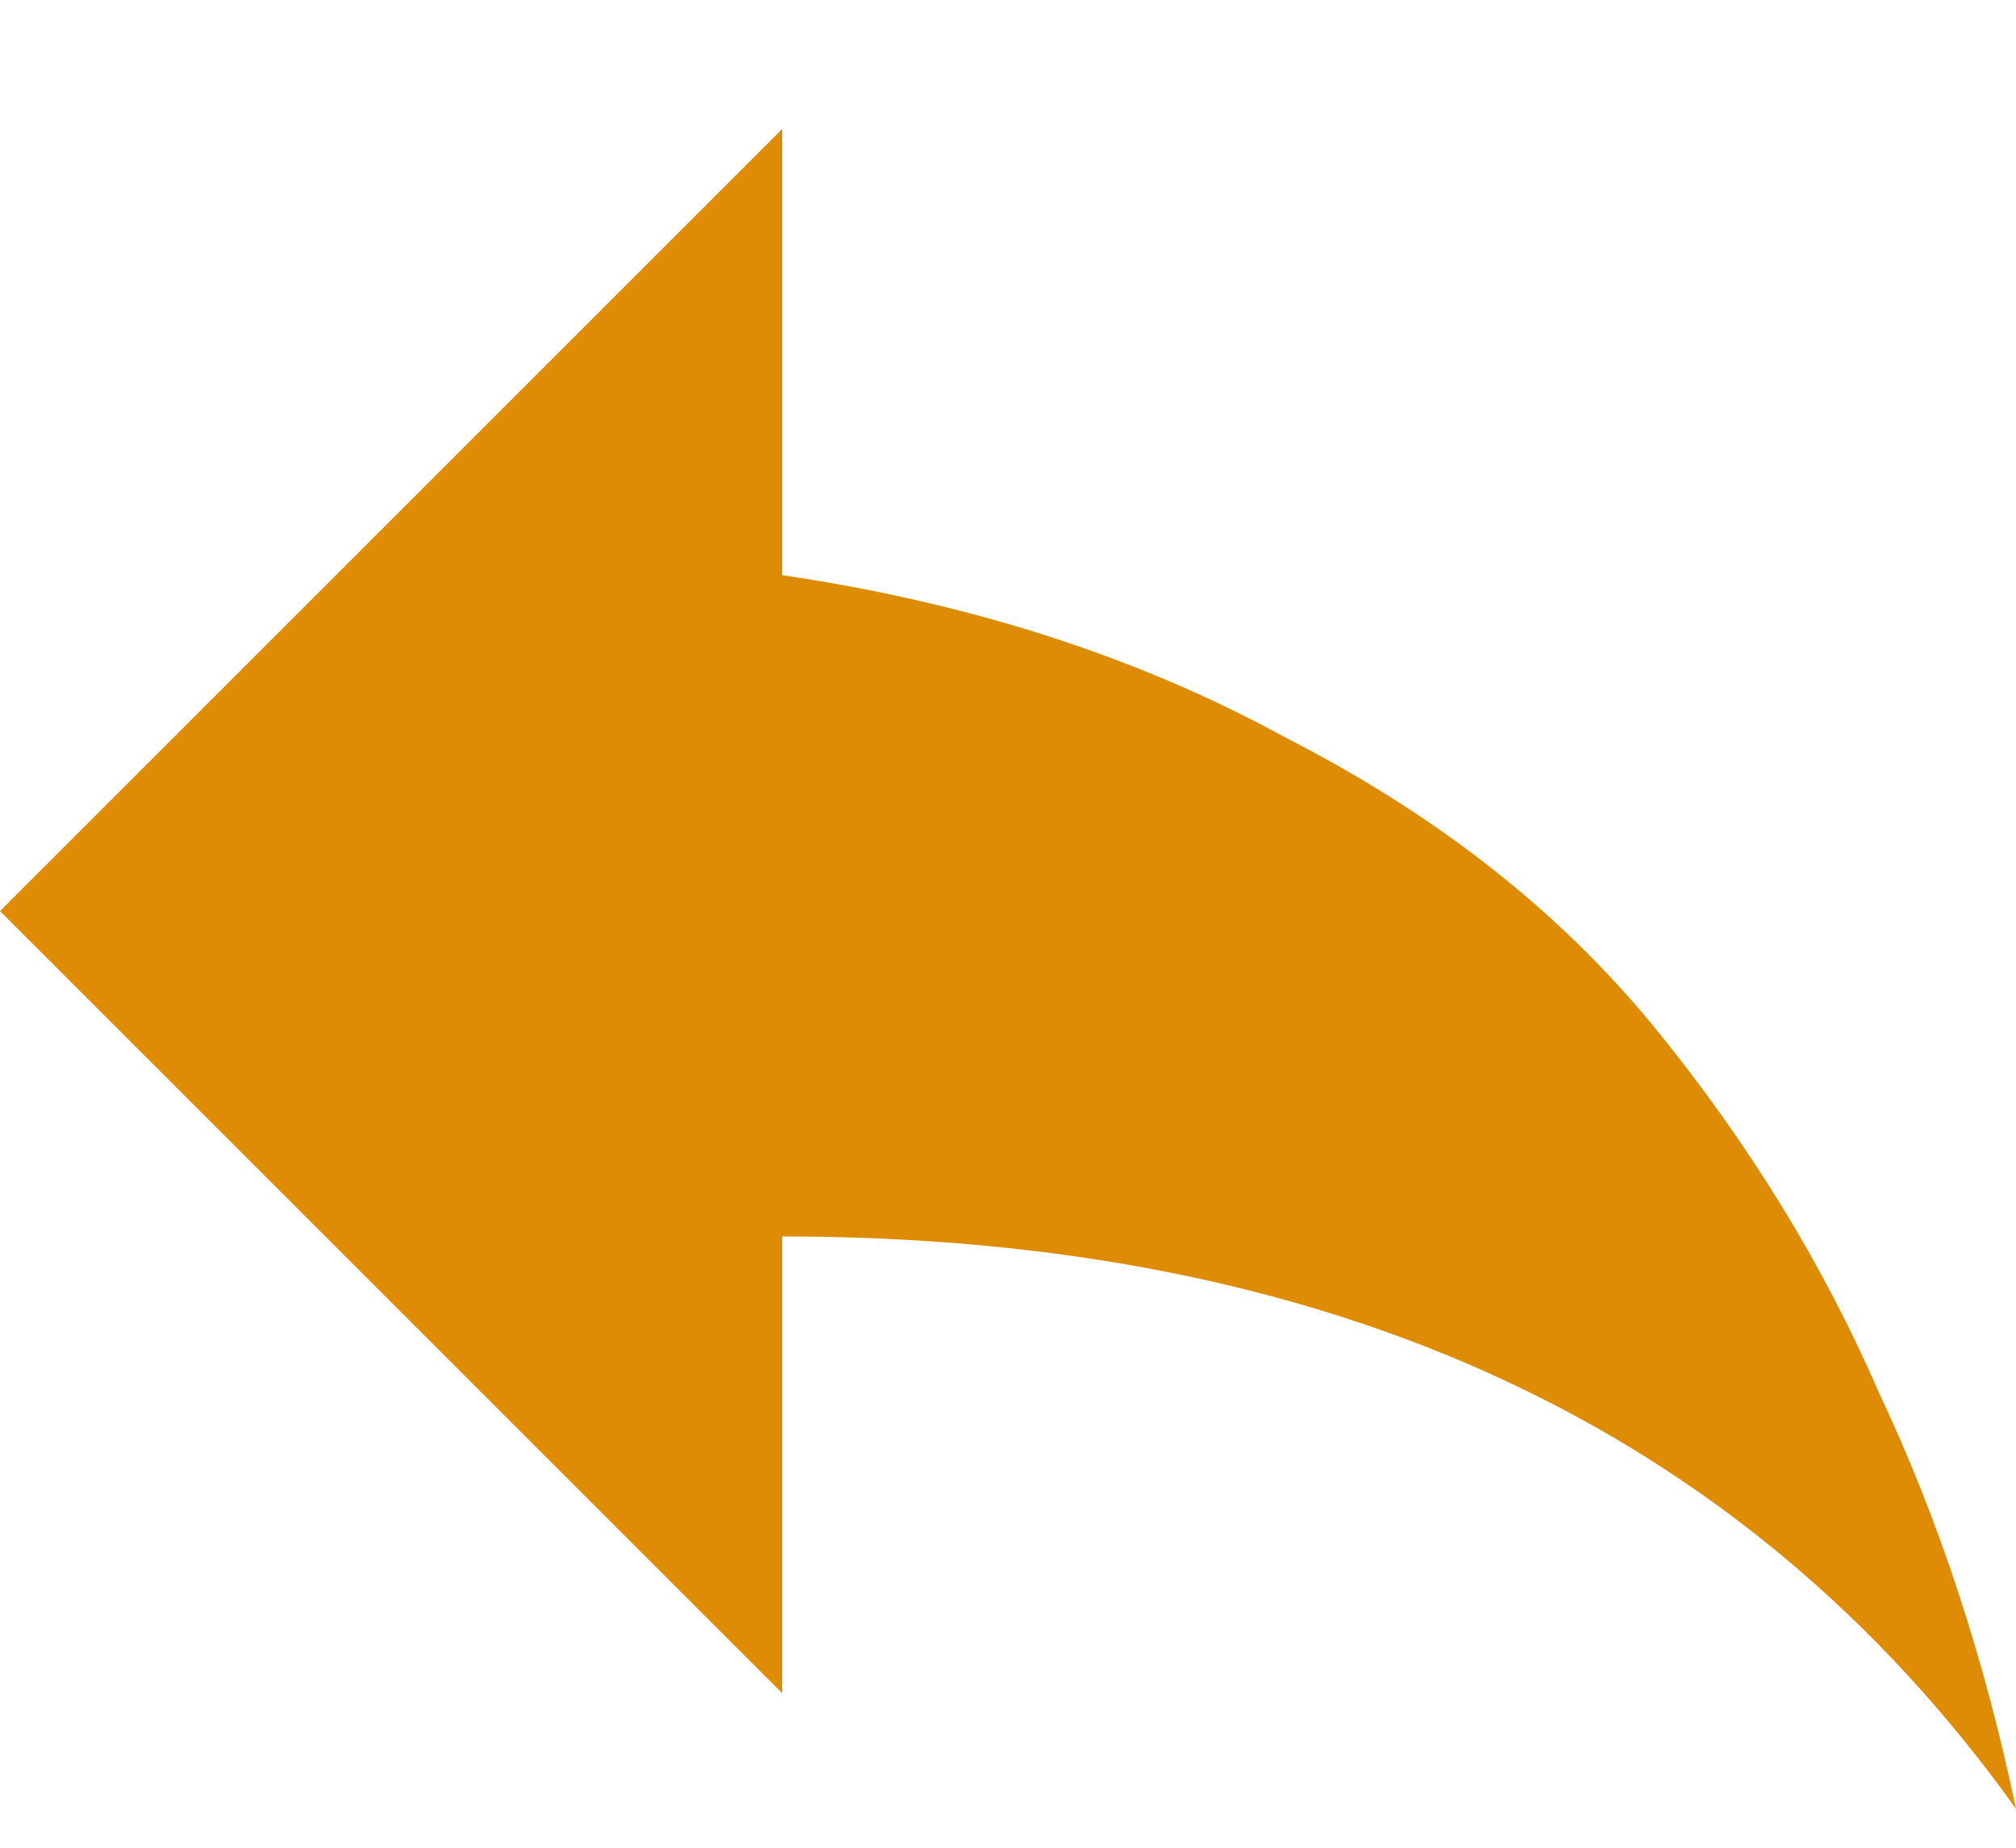
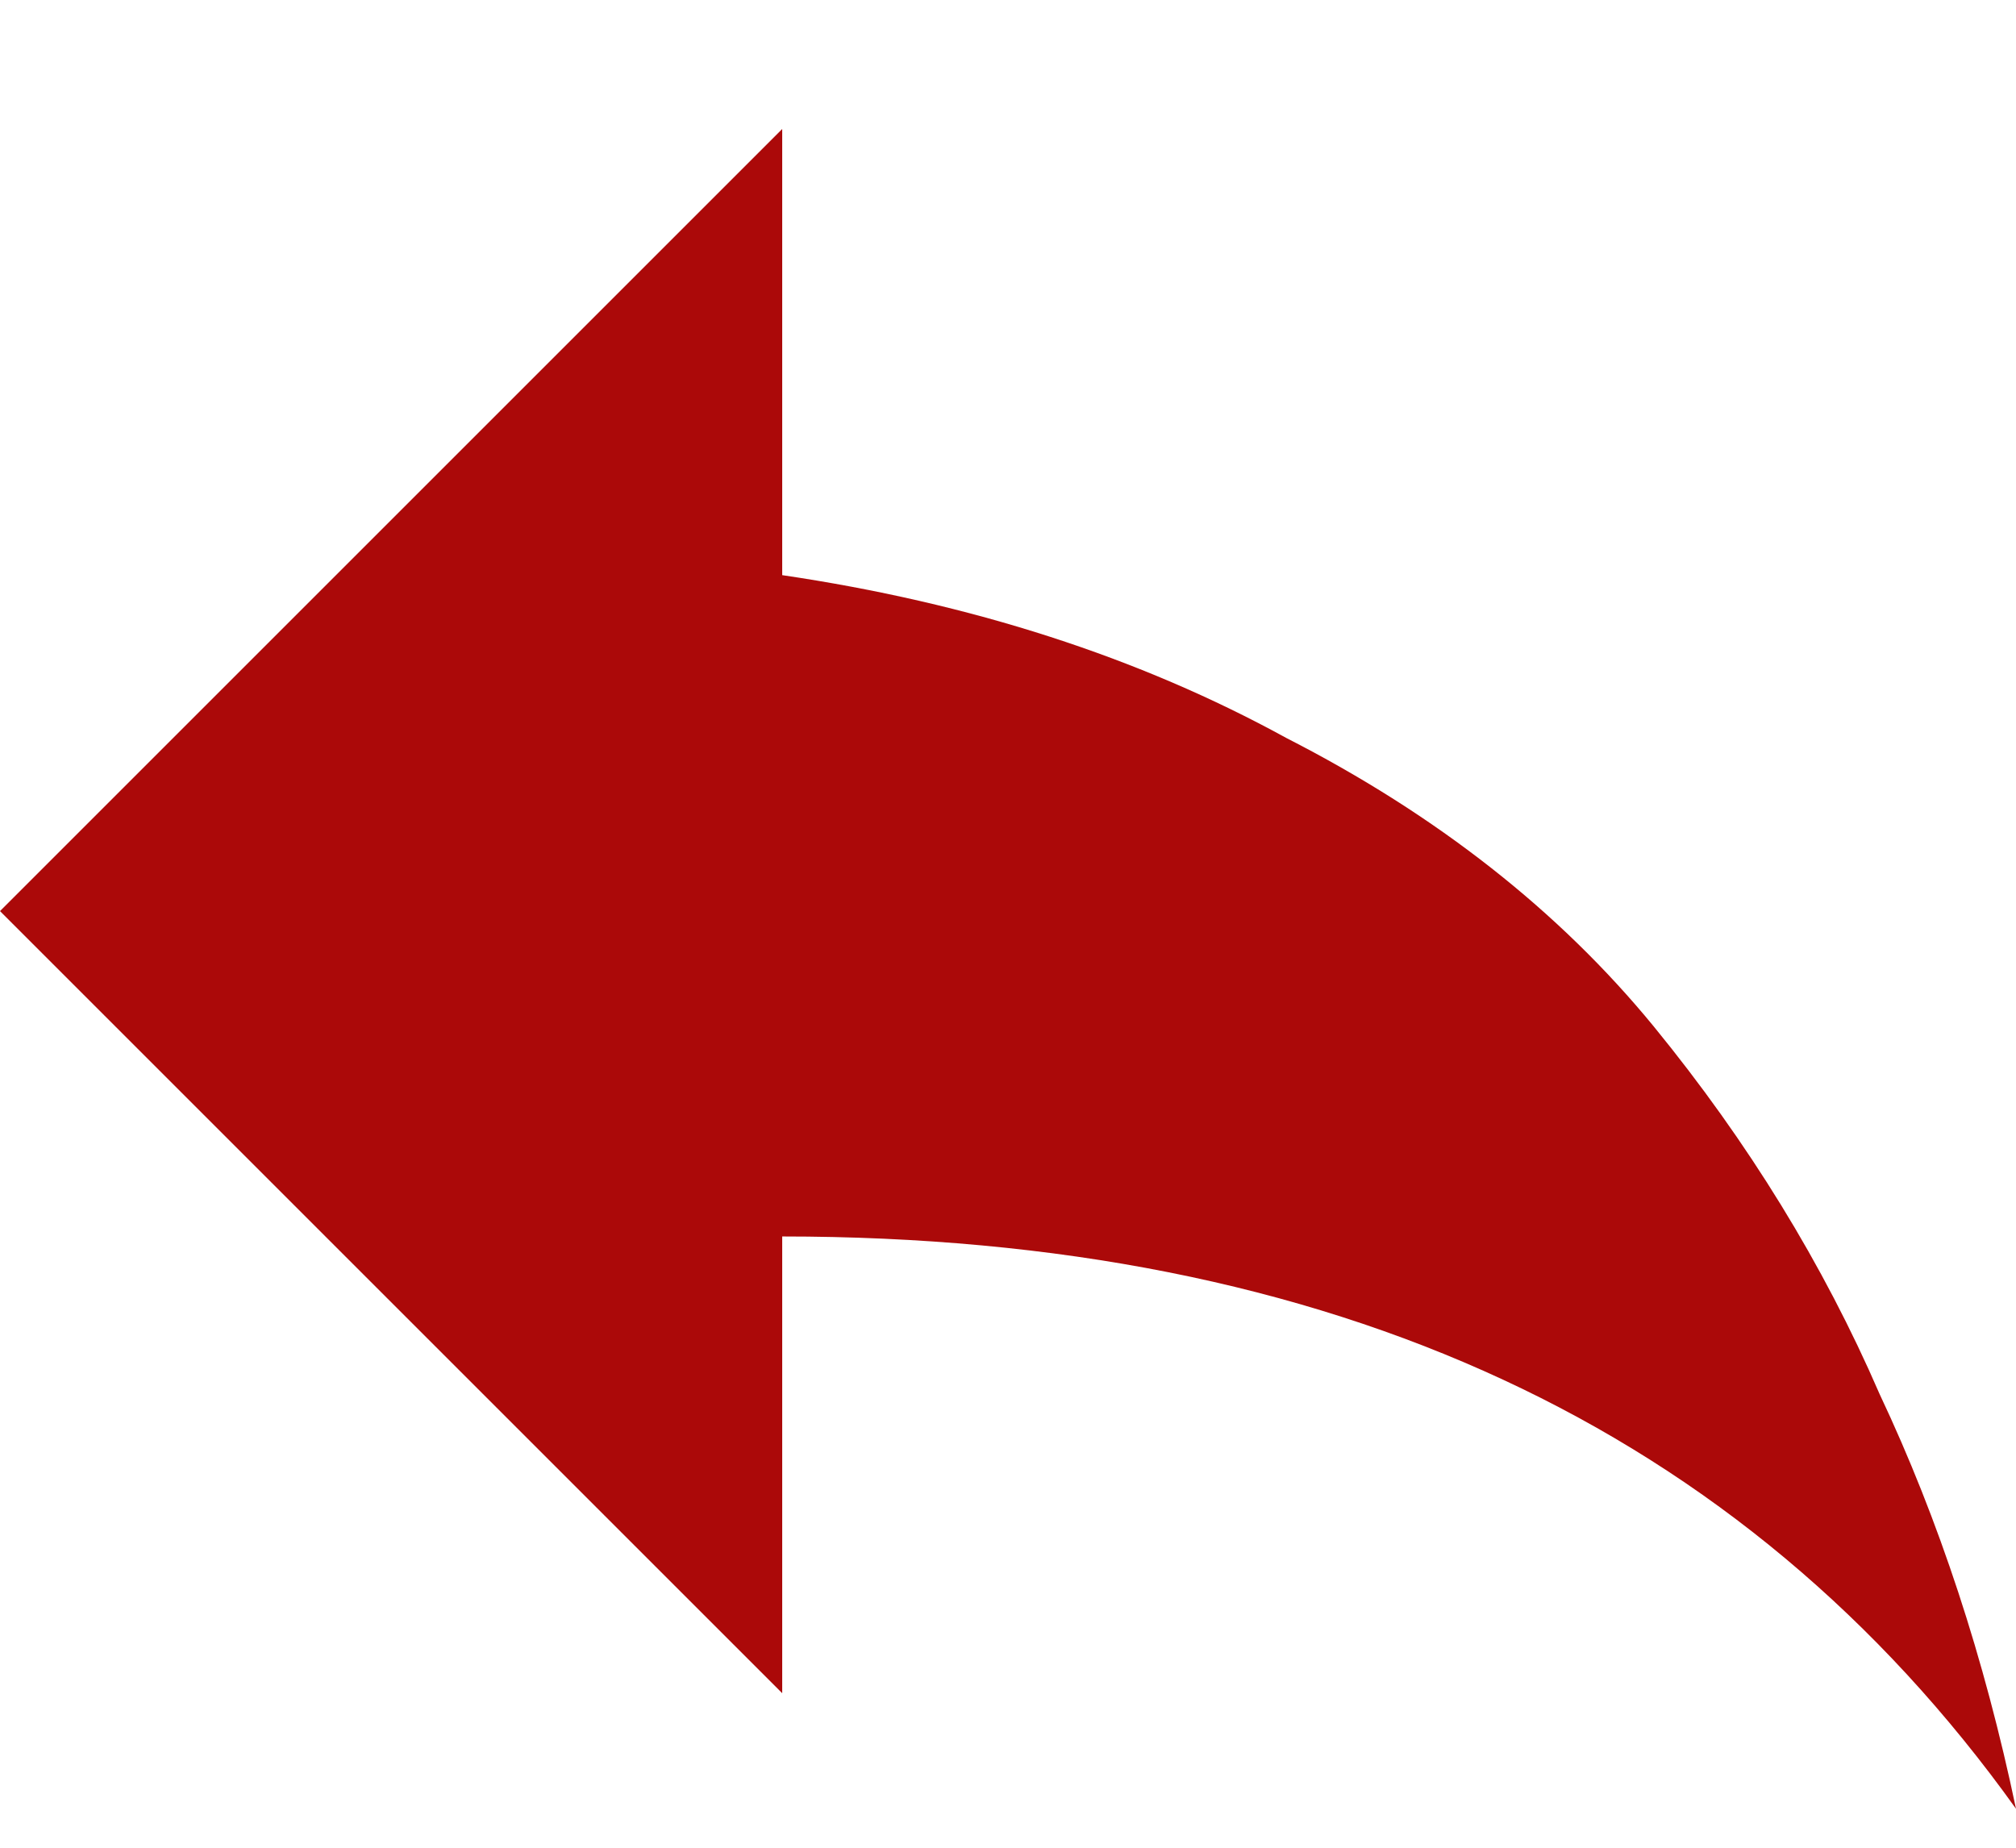
<svg xmlns="http://www.w3.org/2000/svg" width="12" height="11" viewBox="0 0 12 11" fill="none">
-   <path d="M4.656 3.424C5.781 3.59 6.781 3.913 7.656 4.393C8.552 4.851 9.281 5.424 9.844 6.111C10.406 6.799 10.854 7.528 11.188 8.299C11.542 9.049 11.812 9.872 12 10.768C10.375 8.497 7.927 7.361 4.656 7.361V10.08L0 5.424L4.656 0.768V3.424Z" fill="#de8c06" />
+   <path d="M4.656 3.424C5.781 3.59 6.781 3.913 7.656 4.393C8.552 4.851 9.281 5.424 9.844 6.111C10.406 6.799 10.854 7.528 11.188 8.299C11.542 9.049 11.812 9.872 12 10.768C10.375 8.497 7.927 7.361 4.656 7.361V10.08L0 5.424L4.656 0.768V3.424Z" fill="#ab0909" />
</svg>
